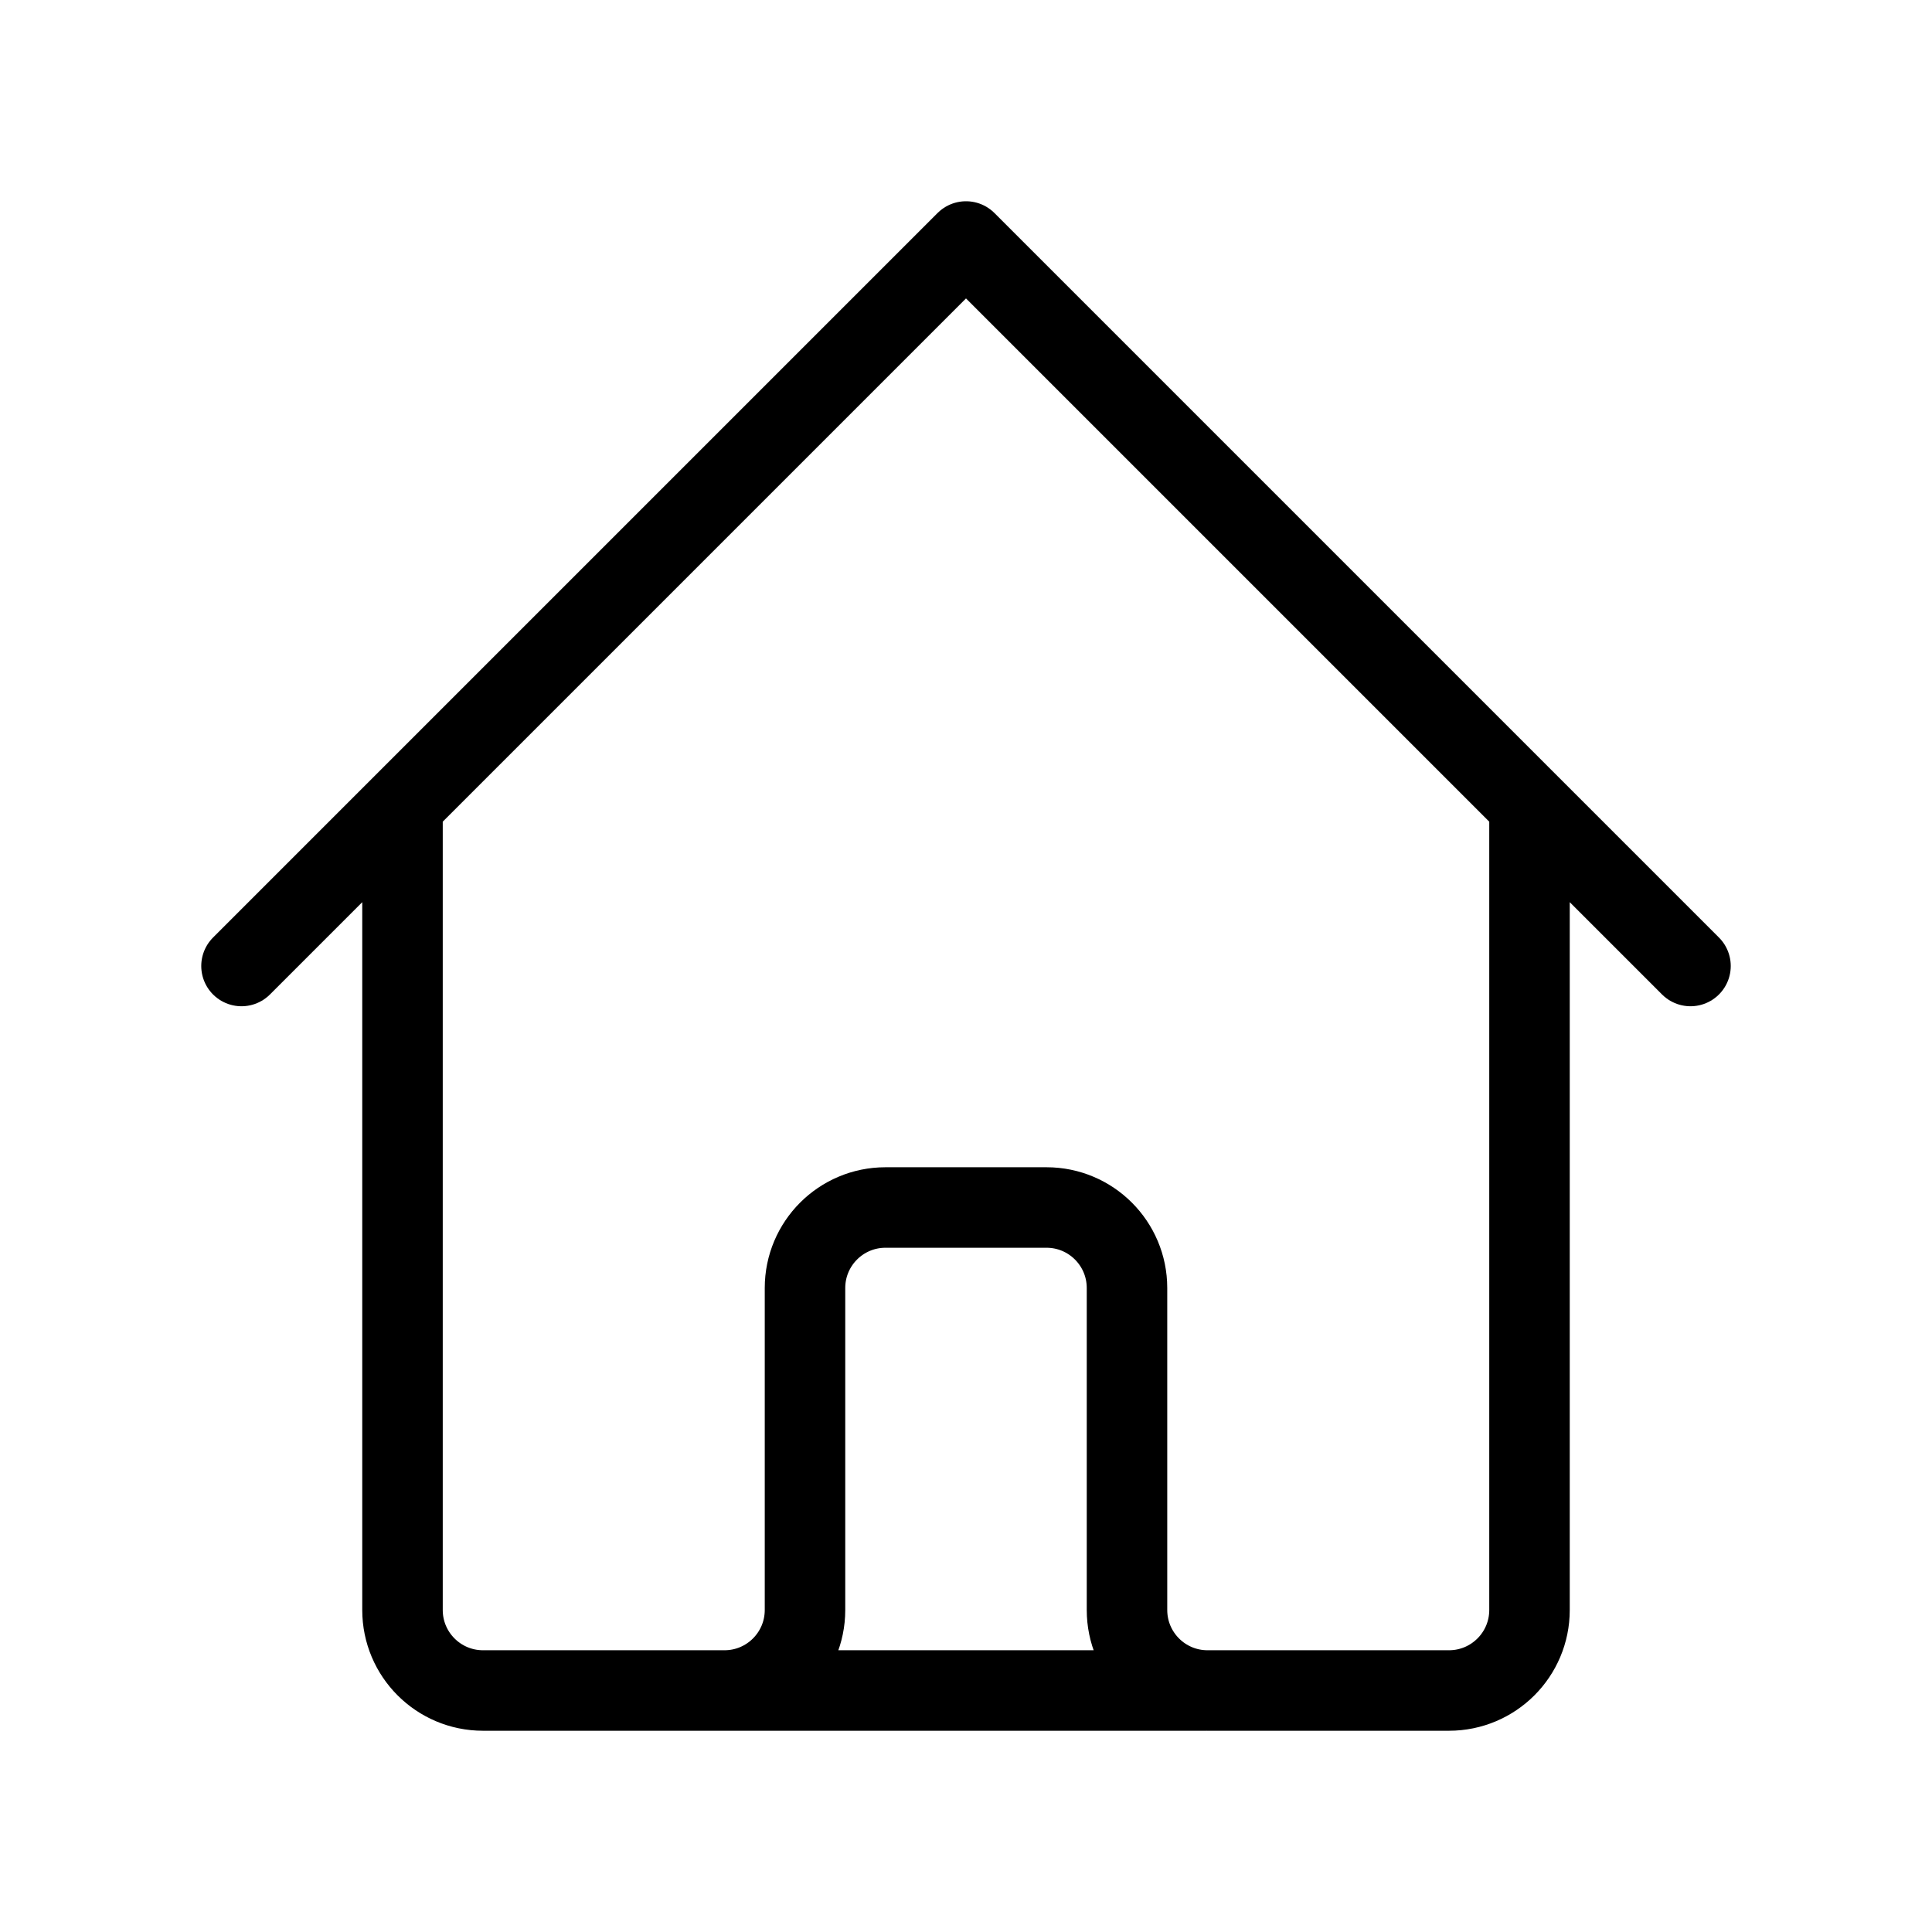
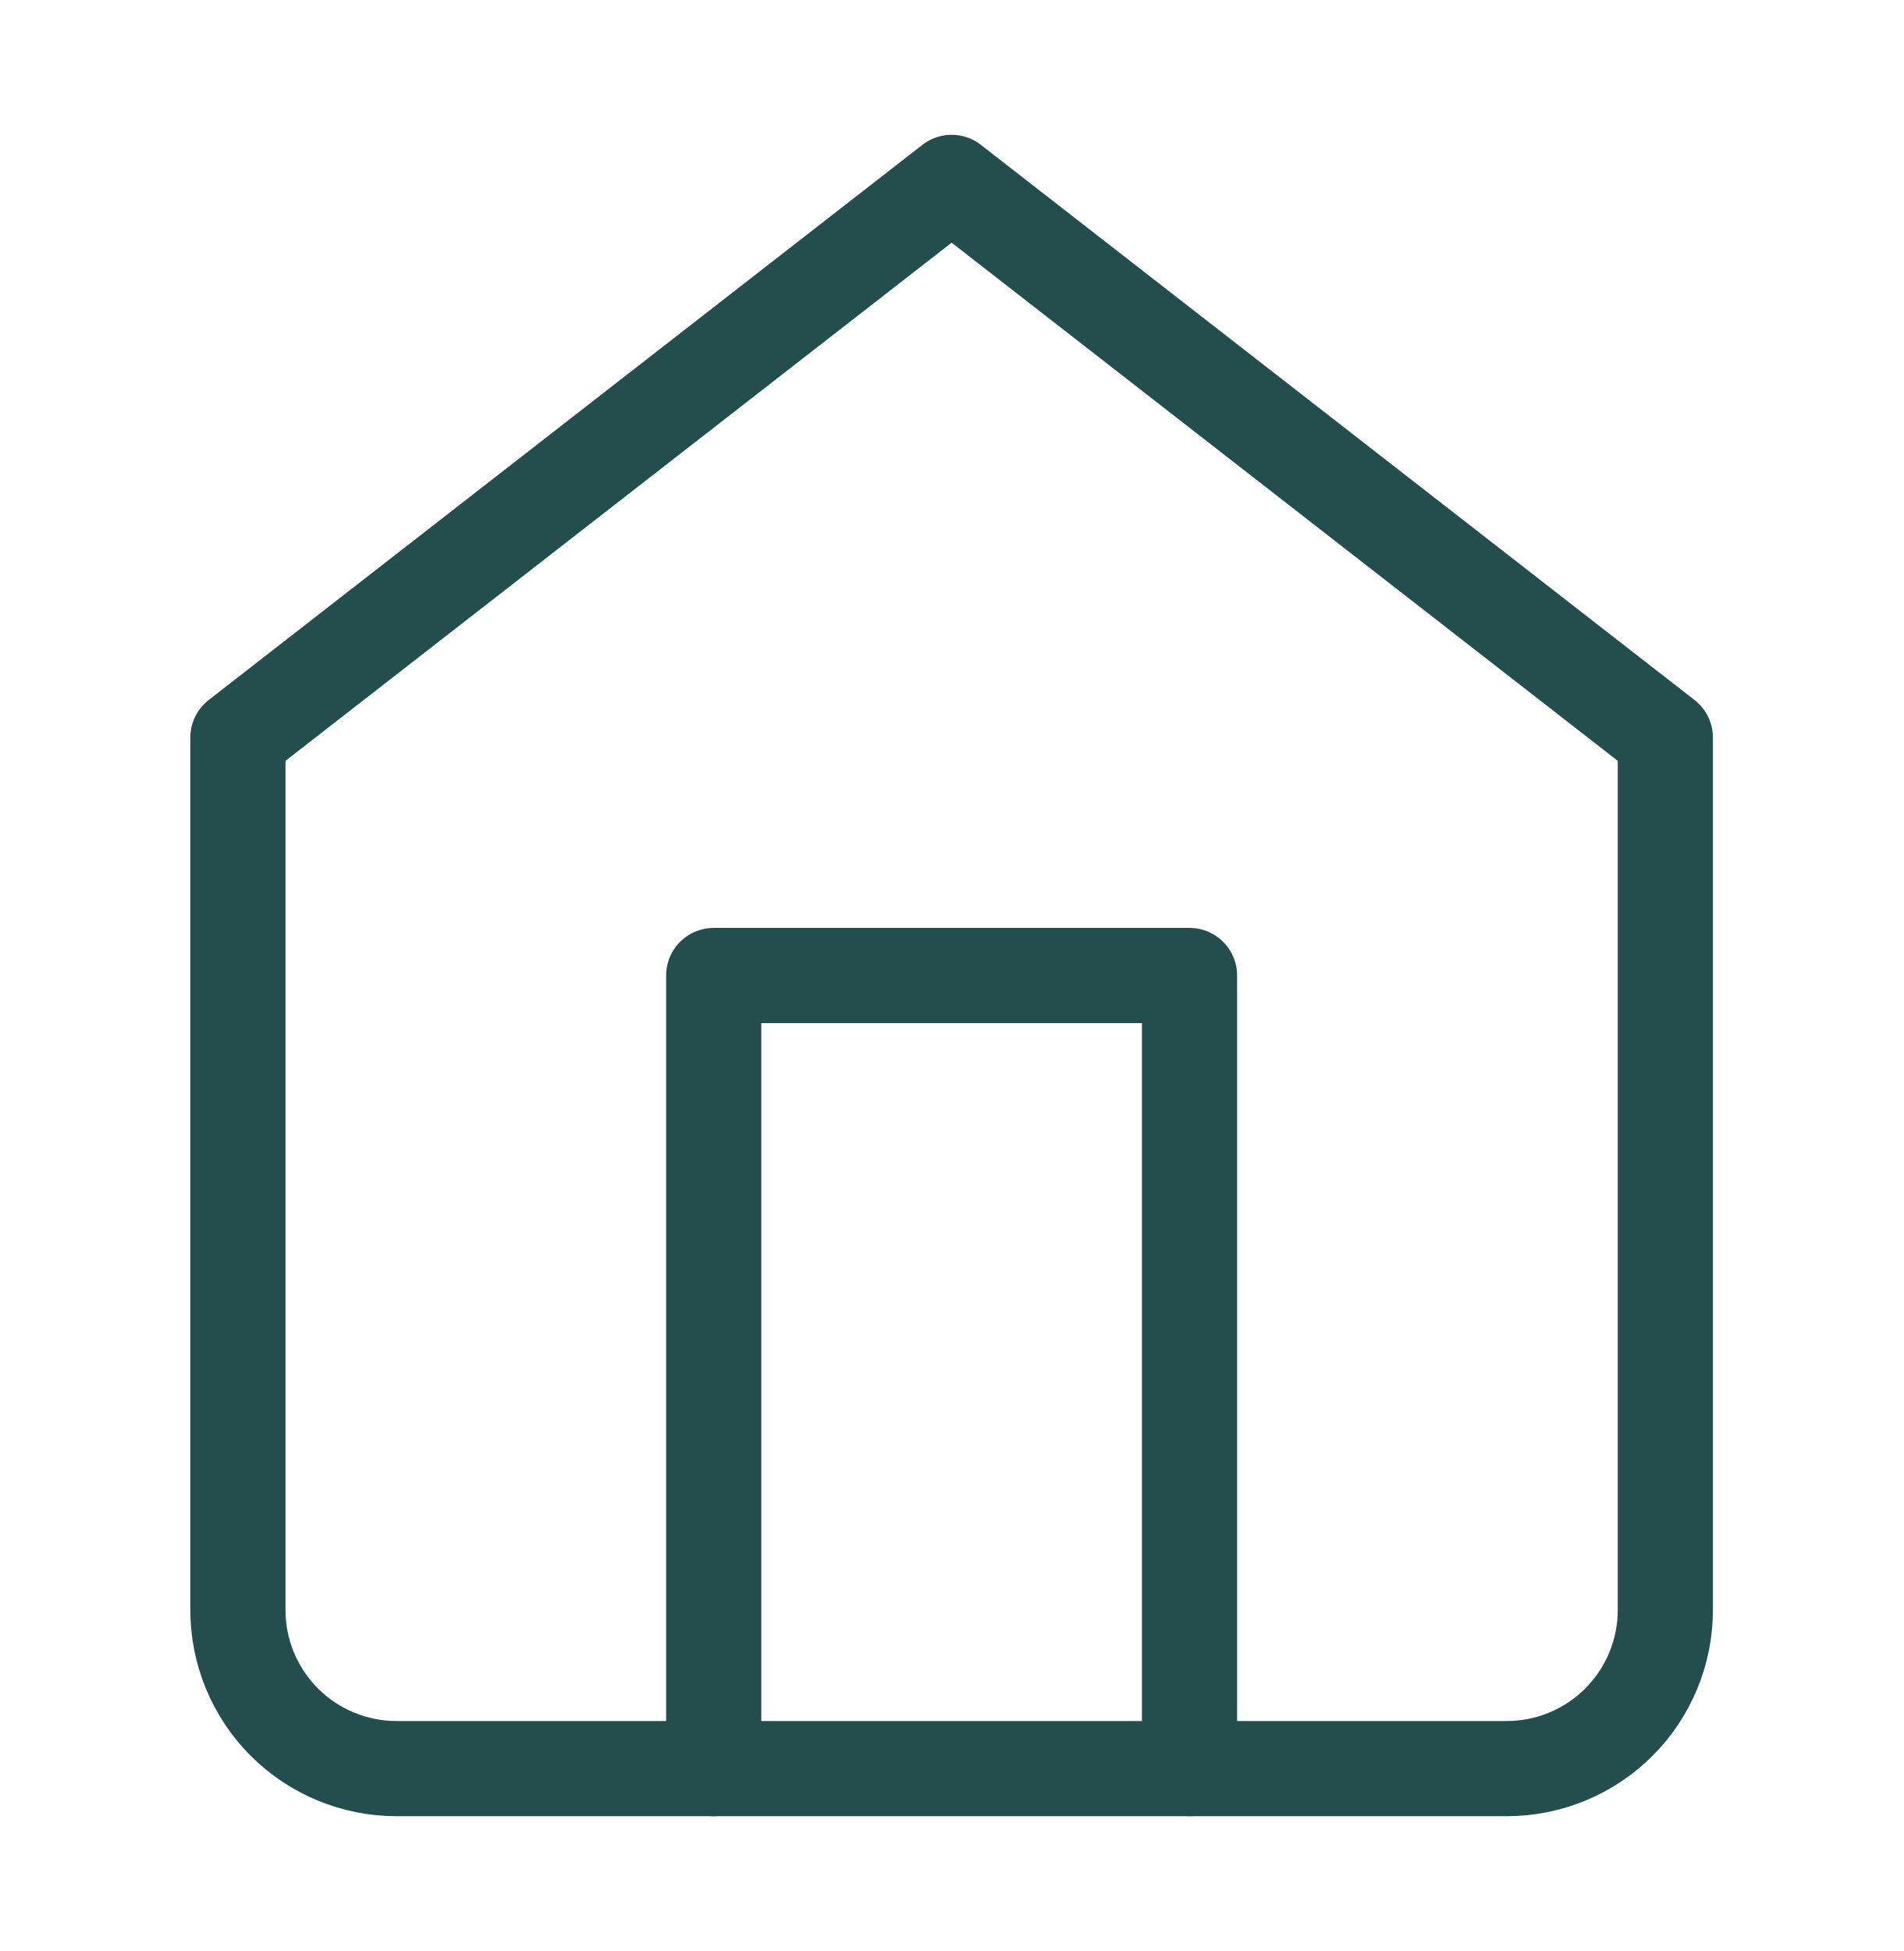
- <svg xmlns="http://www.w3.org/2000/svg" class="h-6 w-6" fill="none" viewBox="0 0 24 24" stroke="currentColor">
-   <path stroke-linecap="round" stroke-linejoin="round" stroke-width="1" d="M3 12l2-2m0 0l7-7 7 7M5 10v10a1 1 0 001 1h3m10-11l2 2m-2-2v10a1 1 0 01-1 1h-3m-6 0a1 1 0 001-1v-4a1 1 0 011-1h2a1 1 0 011 1v4a1 1 0 001 1m-6 0h6" />
+ <svg xmlns="http://www.w3.org/2000/svg" width="40" height="41" viewBox="0 0 40 41" fill="none">
+   <path d="M5 15.5L20 3.833L35 15.5V33.834C35 34.718 34.649 35.565 34.024 36.191C33.399 36.816 32.551 37.167 31.667 37.167H8.333C7.449 37.167 6.601 36.816 5.976 36.191C5.351 35.565 5 34.718 5 33.834V15.5Z" stroke="#244D4D" stroke-width="2" stroke-linecap="round" stroke-linejoin="round" />
+   <path d="M15 37.167V20.5H25V37.167" stroke="#244D4D" stroke-width="2" stroke-linecap="round" stroke-linejoin="round" />
</svg>
